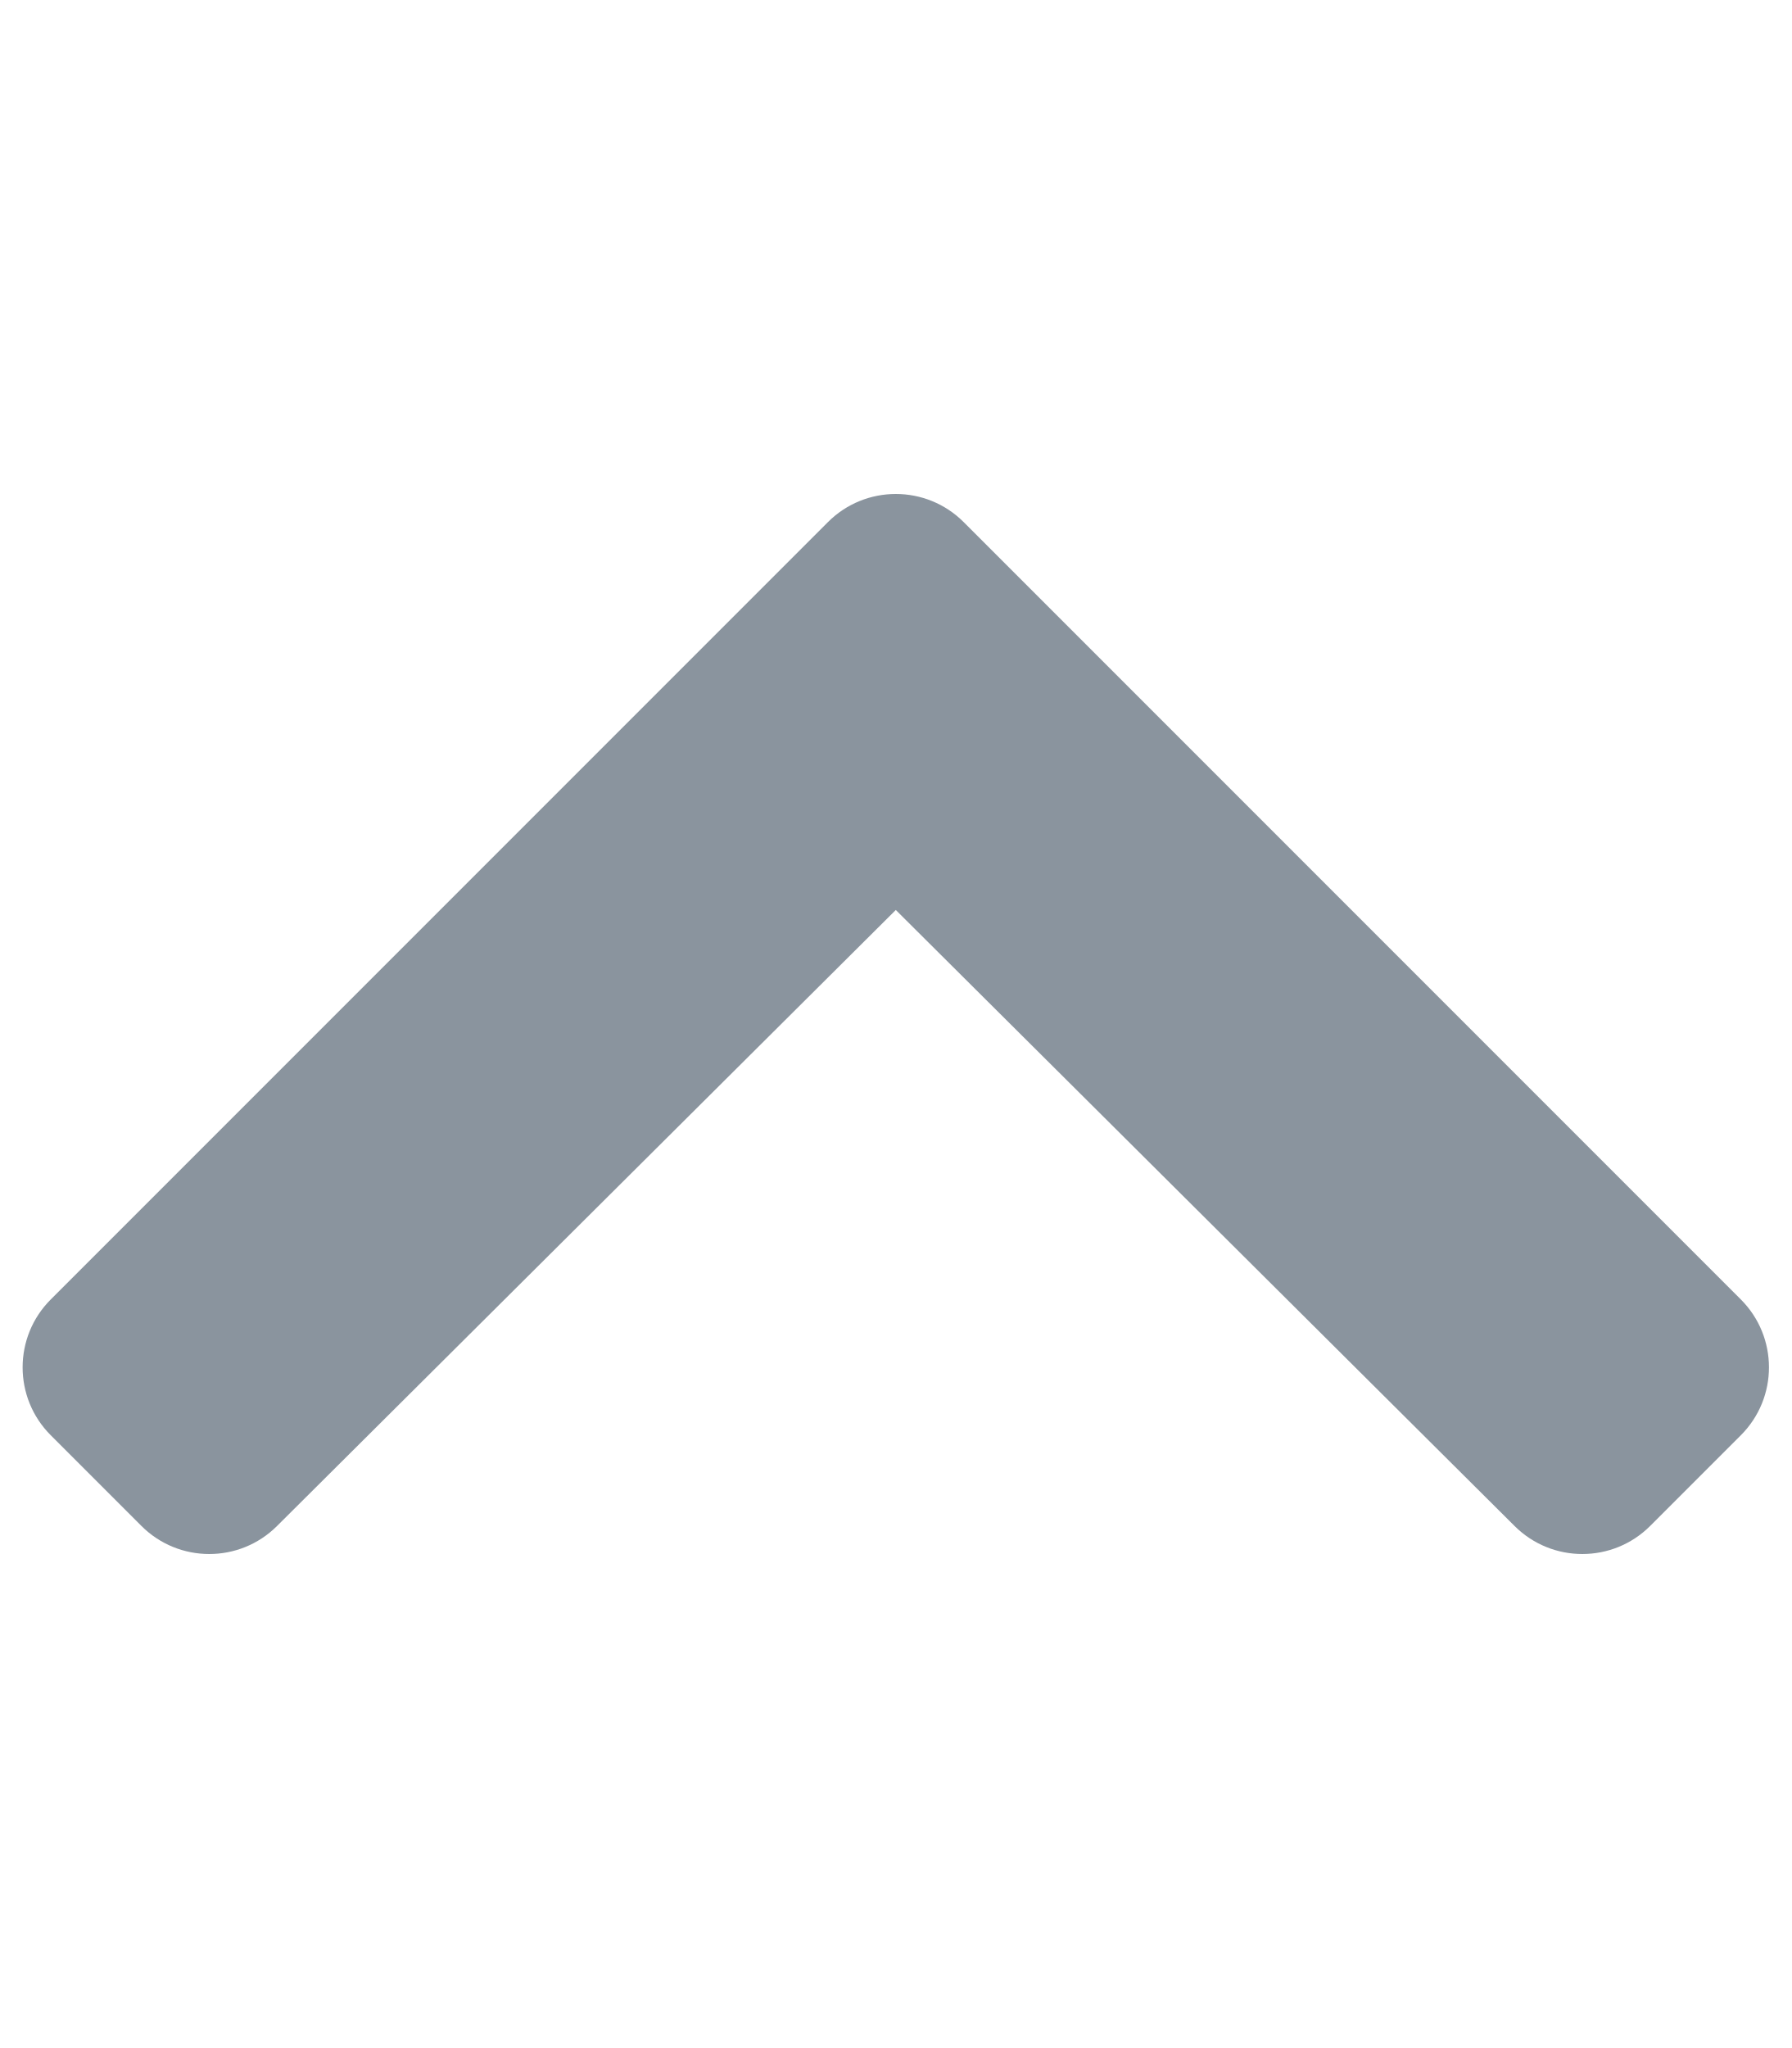
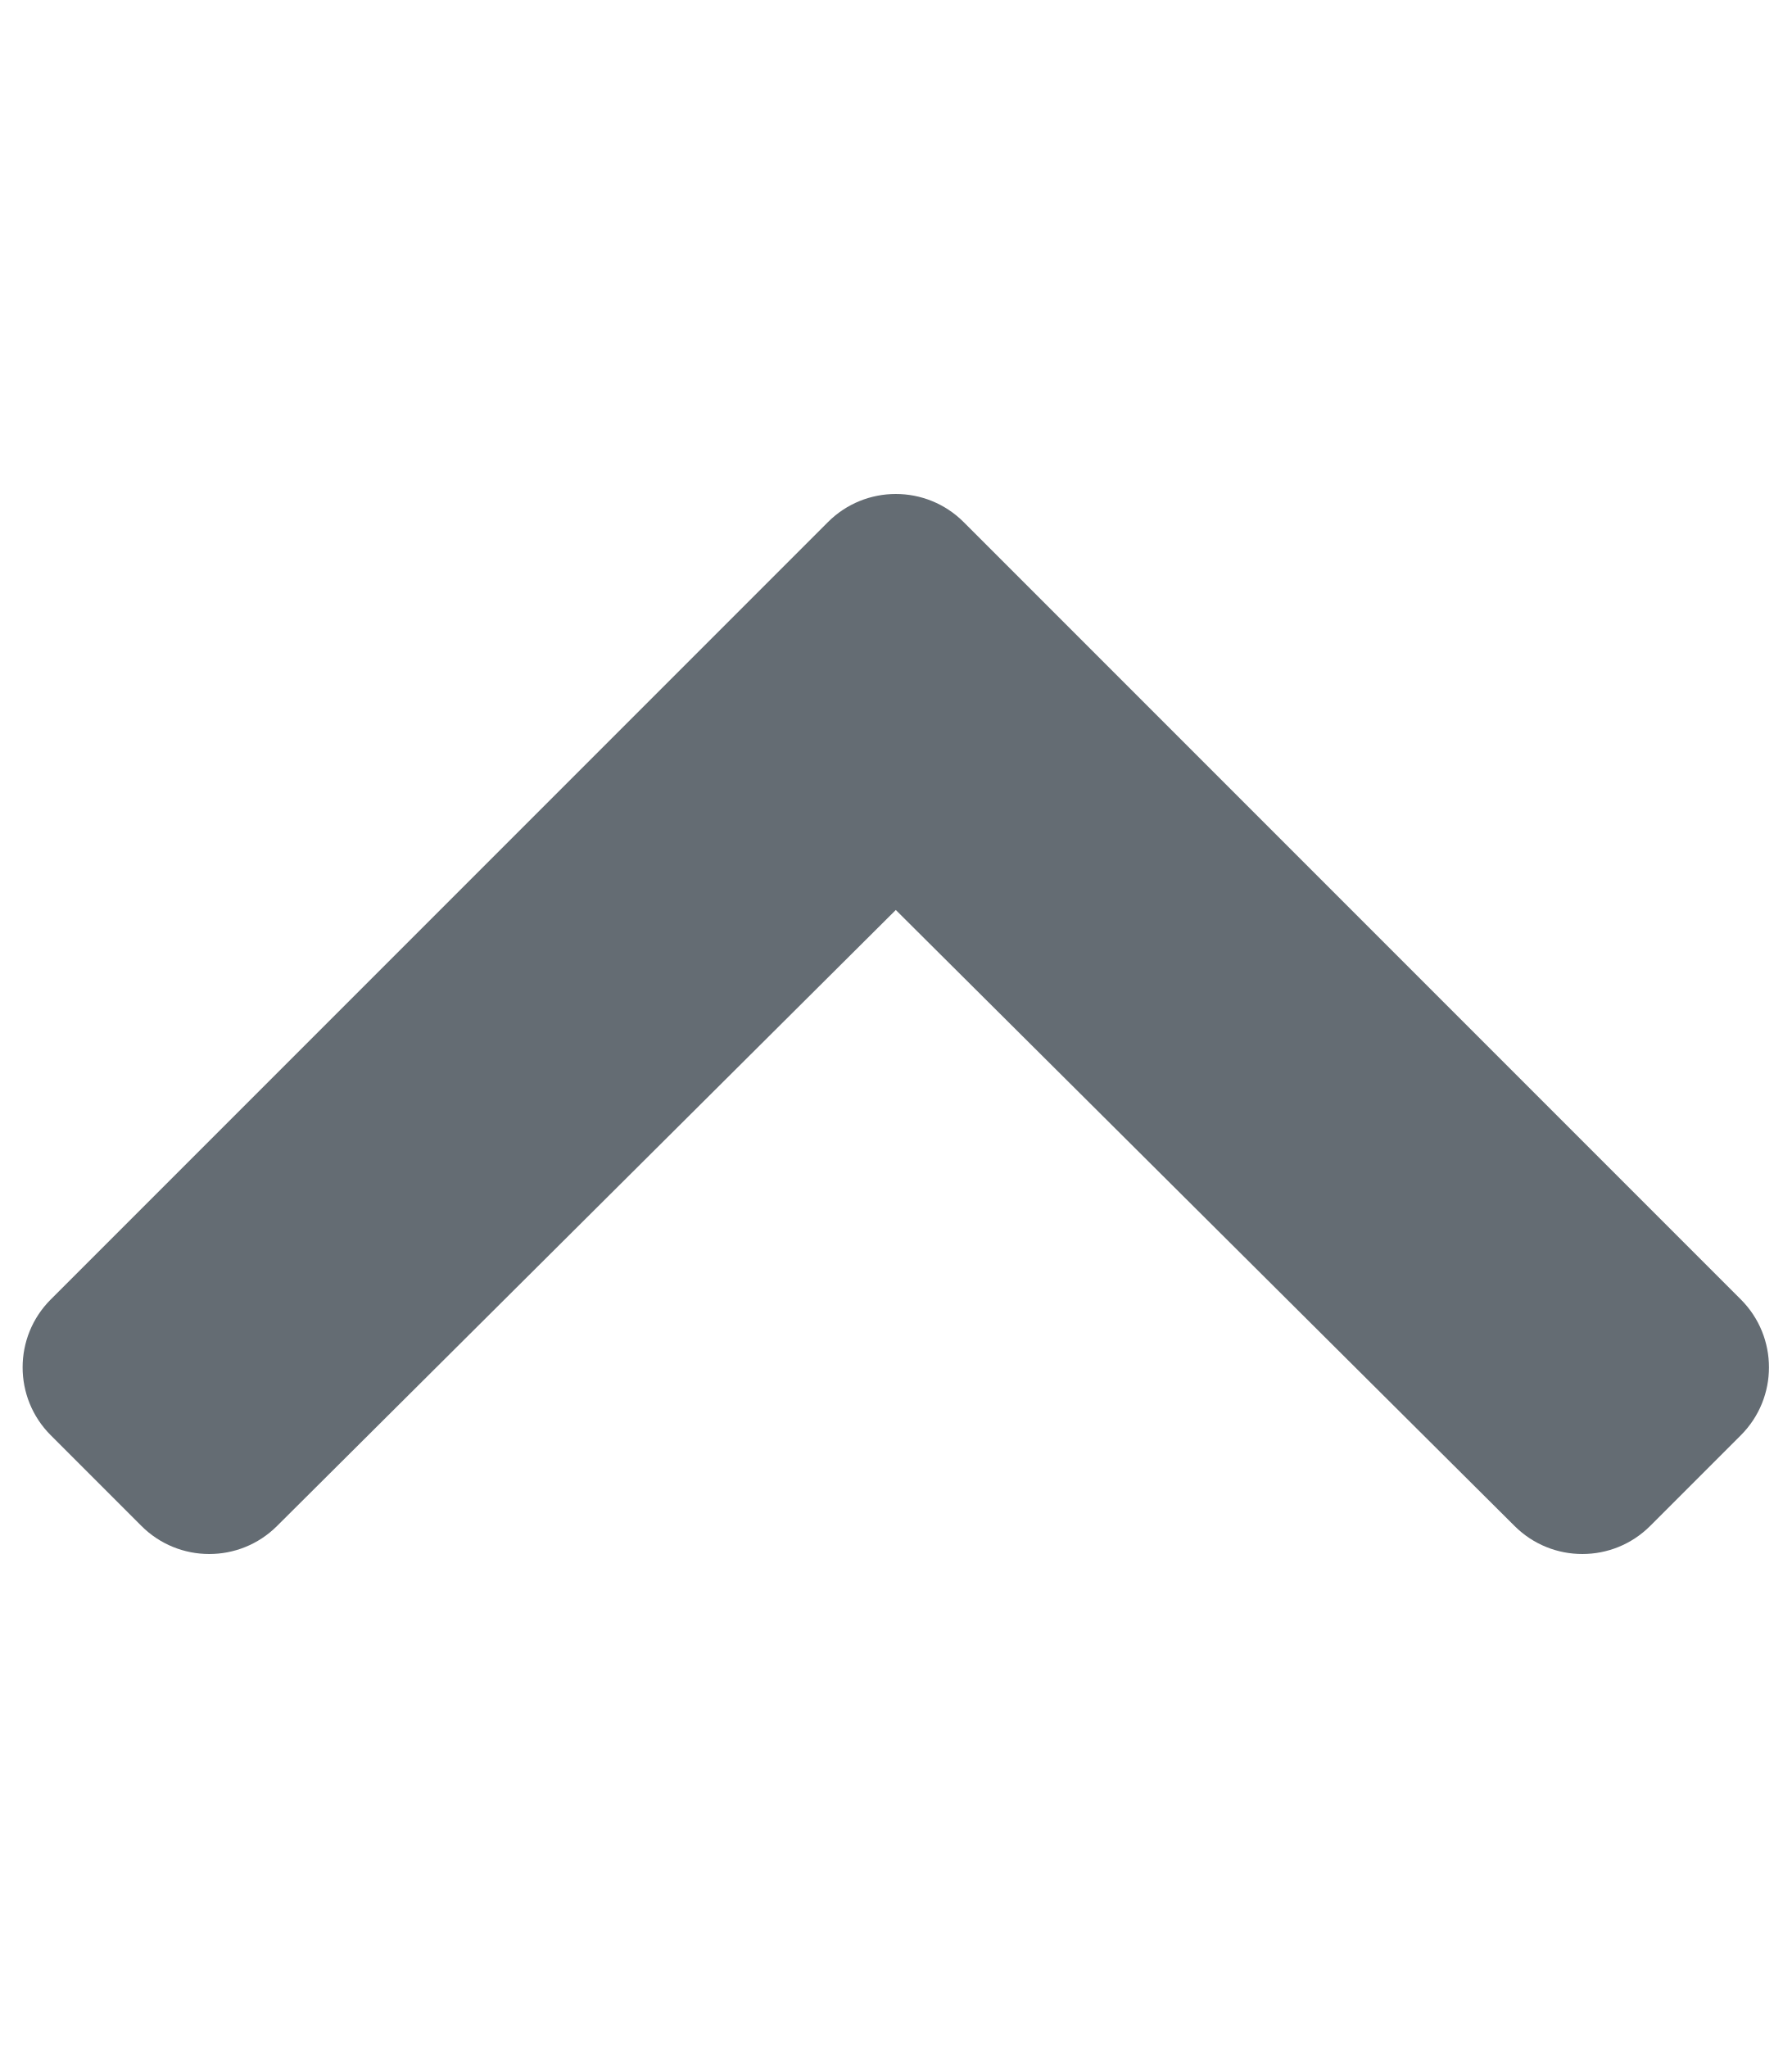
<svg xmlns="http://www.w3.org/2000/svg" aria-hidden="true" data-prefix="fas" data-icon="chevron-up" class="svg-inline--fa fa-chevron-up fa-w-14" role="img" viewBox="0 0 448 512">
-   <path fill="#8a949e" d="M240.971 130.524l194.343 194.343c9.373 9.373 9.373 24.569 0 33.941l-22.667 22.667c-9.357 9.357-24.522 9.375-33.901.04L224 227.495 69.255 381.516c-9.379 9.335-24.544 9.317-33.901-.04l-22.667-22.667c-9.373-9.373-9.373-24.569 0-33.941L207.03 130.525c9.372-9.373 24.568-9.373 33.941-.001z" />
+   <path fill="#646c73" d="M240.971 130.524l194.343 194.343c9.373 9.373 9.373 24.569 0 33.941l-22.667 22.667c-9.357 9.357-24.522 9.375-33.901.04L224 227.495 69.255 381.516c-9.379 9.335-24.544 9.317-33.901-.04l-22.667-22.667c-9.373-9.373-9.373-24.569 0-33.941L207.03 130.525c9.372-9.373 24.568-9.373 33.941-.001z" />
</svg>
